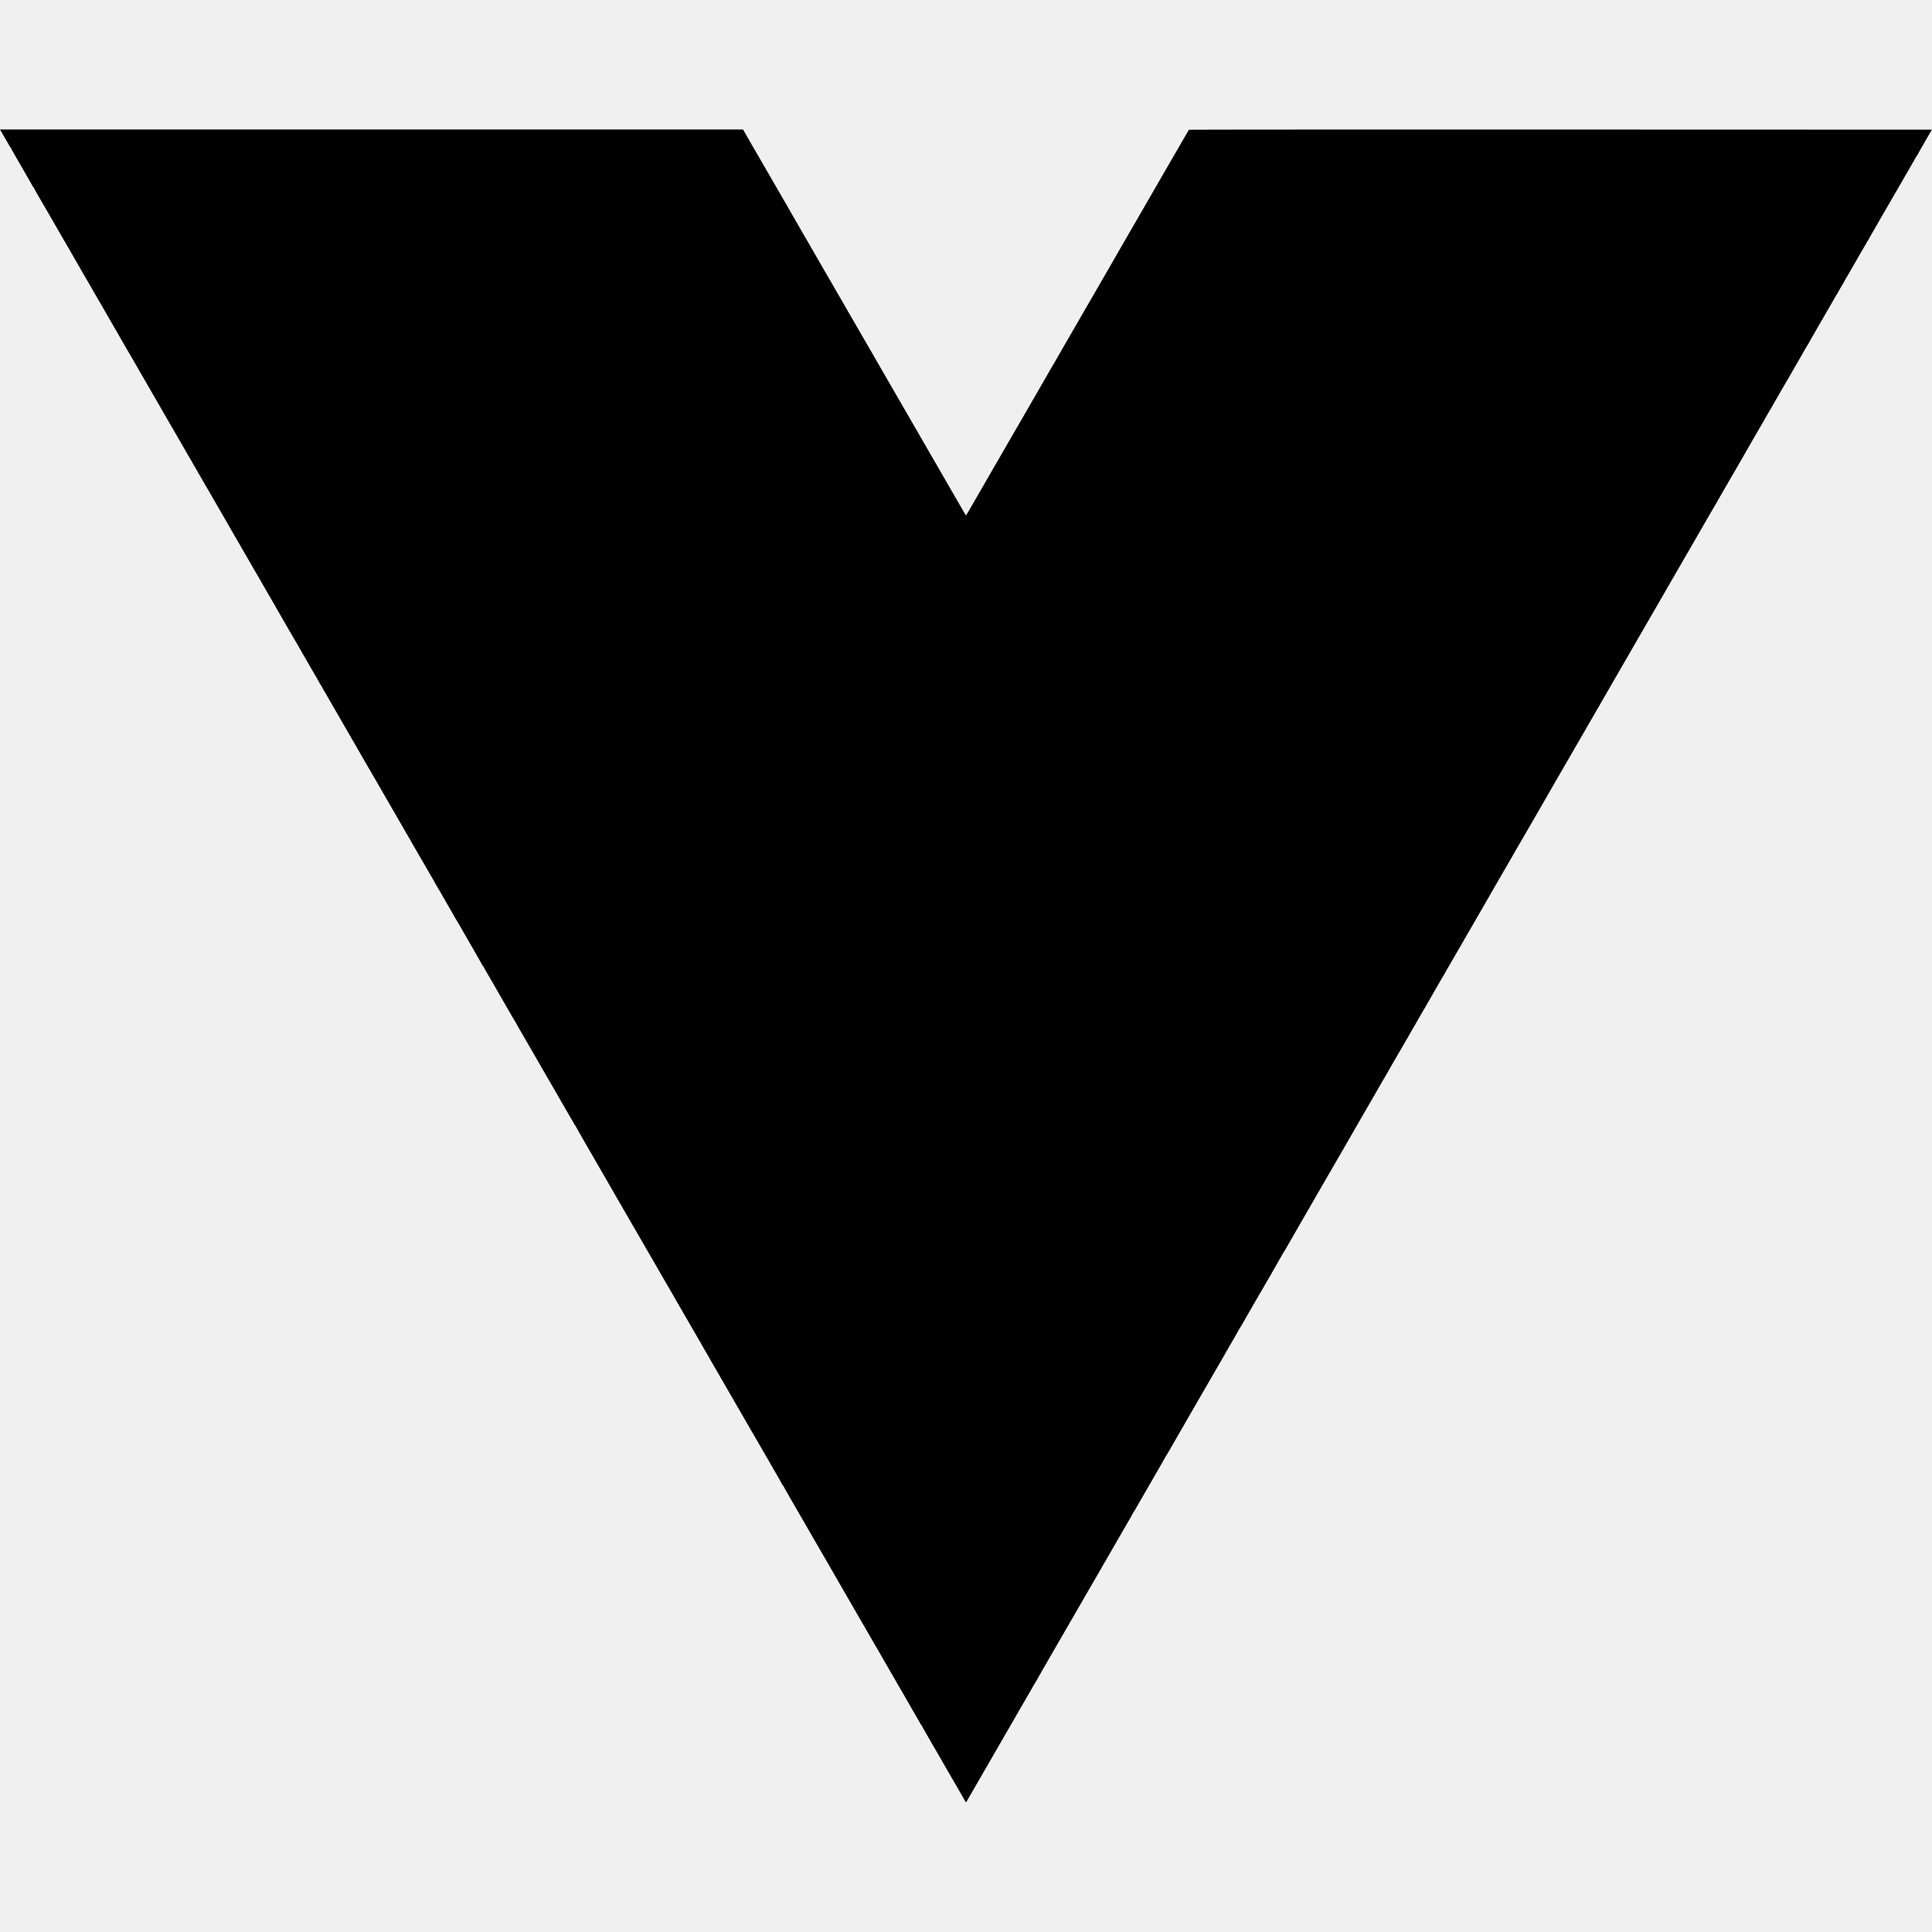
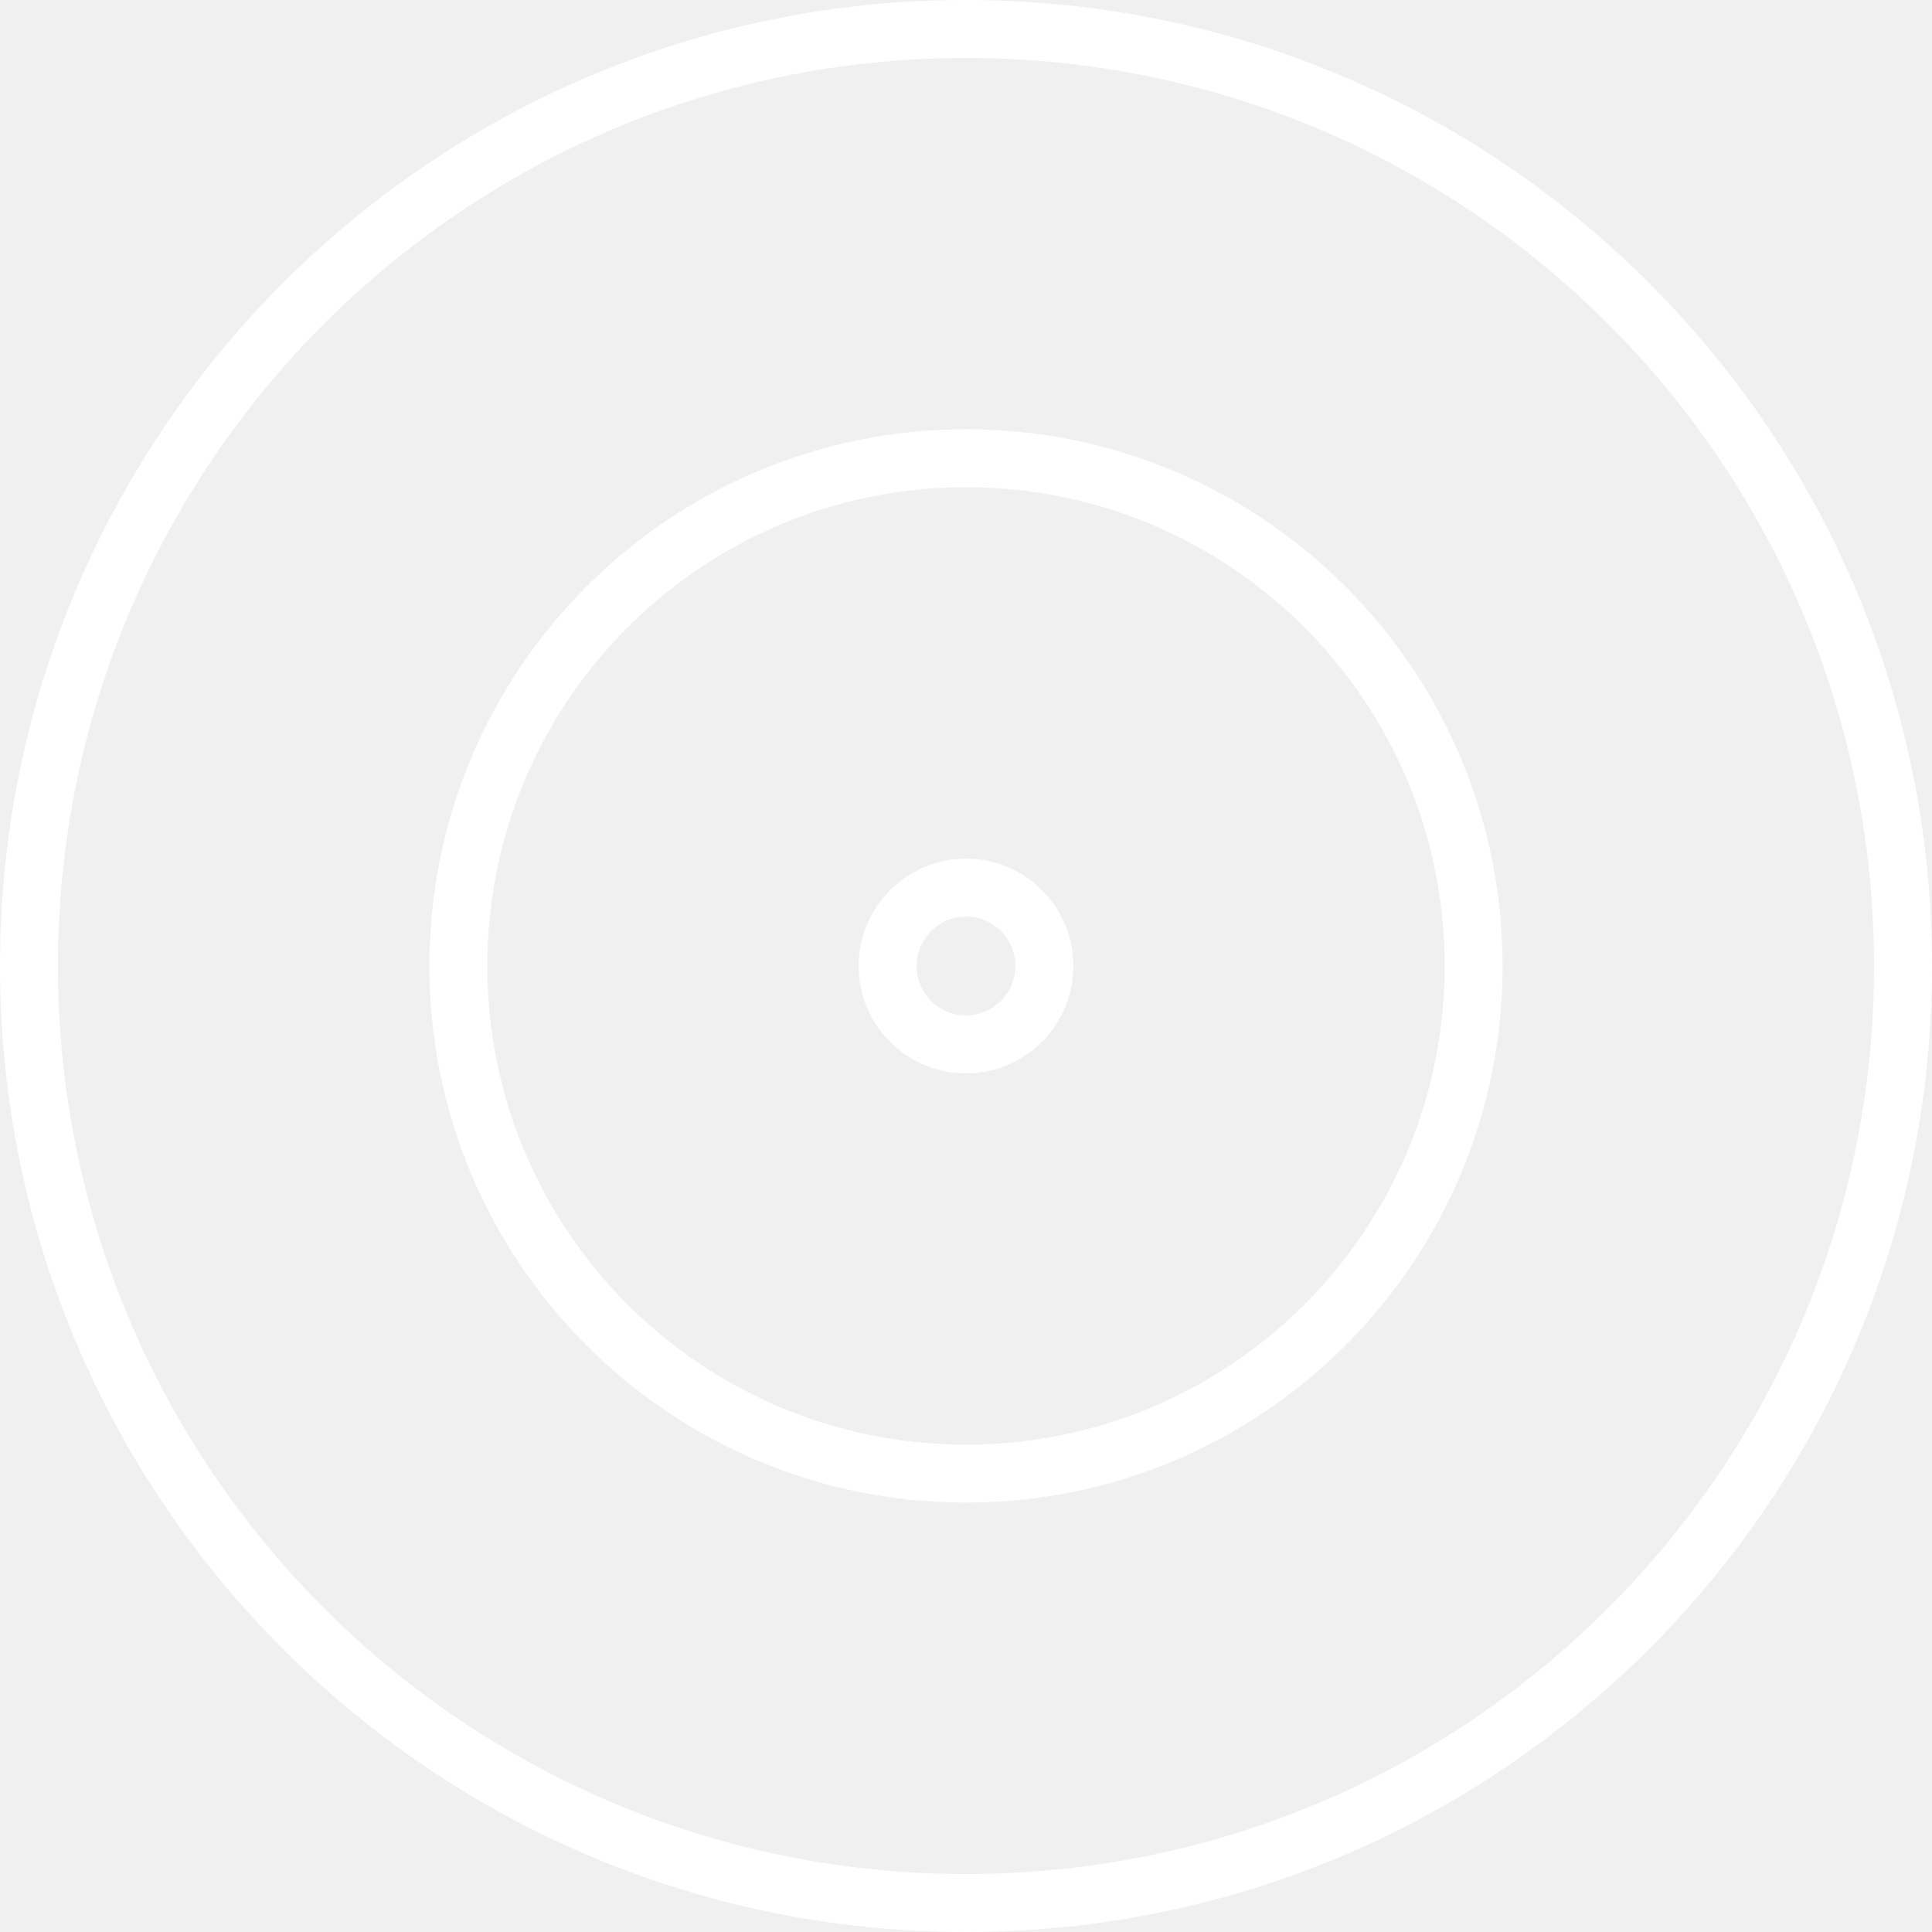
- <svg xmlns="http://www.w3.org/2000/svg" version="1.0" width="16pt" height="16pt" viewBox="0 0 16 16" preserveAspectRatio="xMidYMid meet">
-   <g transform="translate(0,16) scale(0.00032,-0.00032)" fill="#000000" stroke="none">
-     <path d="M18 46618 c45 -75 122 -207 122 -211 0 -2 25 -45 55 -95 30 -50 55 -96 55 -102 0 -5 5 -10 10 -10 6 0 10 -4 10 -9 0 -5 73 -135 161 -288 89 -153 173 -298 187 -323 14 -25 32 -57 41 -72 88 -149 187 -324 189 -335 2 -7 8 -13 13 -13 5 0 9 -4 9 -10 0 -5 46 -89 103 -187 175 -302 490 -846 507 -876 8 -16 20 -36 25 -45 28 -46 290 -498 339 -585 13 -23 74 -129 136 -236 61 -107 123 -215 137 -240 14 -25 29 -50 33 -56 5 -5 23 -37 40 -70 18 -33 38 -67 44 -75 11 -16 21 -33 63 -109 14 -25 29 -50 33 -56 4 -5 21 -35 38 -65 55 -100 261 -455 269 -465 4 -5 14 -21 20 -35 15 -29 41 -75 103 -180 24 -41 52 -88 60 -105 9 -16 57 -100 107 -185 112 -193 362 -626 380 -660 8 -14 23 -38 33 -55 11 -16 23 -37 27 -45 4 -8 26 -46 48 -85 23 -38 53 -90 67 -115 46 -81 64 -113 178 -310 62 -107 121 -210 132 -227 37 -67 56 -99 85 -148 16 -27 32 -57 36 -65 4 -8 15 -27 25 -42 9 -15 53 -89 96 -165 44 -76 177 -307 296 -513 120 -206 268 -463 330 -570 131 -227 117 -203 200 -348 36 -62 73 -125 82 -140 10 -15 21 -34 25 -42 4 -8 20 -37 36 -65 17 -27 38 -65 48 -82 49 -85 64 -111 87 -153 13 -25 28 -49 32 -55 4 -5 78 -134 165 -285 87 -151 166 -288 176 -305 10 -16 26 -43 35 -59 9 -17 125 -217 257 -445 132 -229 253 -441 270 -471 17 -30 45 -79 64 -108 18 -29 33 -54 33 -57 0 -2 20 -37 44 -77 24 -40 123 -212 221 -383 97 -170 190 -330 205 -355 16 -25 39 -65 53 -90 13 -25 81 -144 152 -265 70 -121 137 -238 150 -260 12 -22 37 -65 55 -95 18 -30 43 -73 55 -95 12 -22 48 -85 80 -140 77 -132 163 -280 190 -330 13 -22 71 -123 130 -225 59 -102 116 -199 126 -217 10 -17 29 -50 43 -72 15 -22 26 -43 26 -45 0 -2 27 -50 60 -106 33 -56 60 -103 60 -105 0 -2 55 -98 90 -155 8 -14 182 -316 239 -414 13 -22 45 -79 72 -124 27 -46 49 -86 49 -89 0 -2 14 -24 30 -48 16 -24 30 -46 30 -49 0 -5 74 -135 100 -176 5 -8 24 -42 43 -75 50 -88 58 -101 262 -455 104 -179 199 -345 213 -370 14 -25 28 -49 32 -55 4 -5 17 -26 28 -45 10 -19 62 -109 114 -200 114 -197 133 -230 170 -295 16 -27 33 -57 38 -65 17 -28 96 -165 103 -180 4 -8 16 -28 26 -45 10 -16 77 -131 148 -255 72 -124 181 -313 243 -420 62 -107 121 -209 131 -227 35 -62 323 -560 392 -678 38 -66 83 -145 100 -175 16 -30 33 -59 37 -65 4 -5 17 -27 29 -47 34 -61 56 -100 90 -156 17 -29 31 -55 31 -57 0 -2 17 -32 39 -67 21 -35 134 -229 251 -433 117 -203 235 -407 261 -451 27 -45 49 -85 49 -88 0 -4 8 -19 19 -34 15 -21 200 -341 309 -533 10 -19 33 -58 51 -87 17 -29 31 -54 31 -56 0 -2 25 -44 55 -94 30 -50 55 -95 55 -98 0 -4 6 -15 14 -23 7 -9 27 -41 43 -71 17 -30 170 -297 342 -594 171 -296 311 -542 311 -547 0 -5 5 -9 10 -9 6 0 10 -4 10 -10 0 -5 22 -47 49 -92 27 -46 58 -99 68 -118 24 -43 81 -140 93 -160 5 -8 66 -114 135 -235 69 -121 130 -227 135 -235 12 -21 259 -447 283 -490 10 -19 28 -47 38 -62 11 -14 19 -29 19 -32 0 -3 37 -69 83 -148 99 -170 305 -526 337 -583 13 -22 31 -53 41 -70 11 -16 22 -37 26 -45 7 -14 82 -146 103 -180 14 -24 181 -311 205 -355 13 -22 46 -80 75 -130 29 -49 64 -110 78 -135 14 -25 51 -88 82 -140 31 -52 59 -102 63 -110 4 -8 18 -33 31 -55 205 -353 284 -489 309 -535 17 -30 45 -78 62 -106 18 -28 36 -60 39 -72 4 -12 12 -22 17 -22 5 0 9 -4 9 -10 0 -5 109 -197 241 -427 133 -230 250 -431 259 -448 51 -90 222 -385 280 -485 37 -63 78 -135 92 -160 14 -25 67 -117 118 -205 51 -88 101 -175 111 -193 34 -58 55 -95 149 -257 51 -88 101 -173 110 -190 9 -16 76 -131 147 -255 72 -124 140 -241 151 -260 61 -108 281 -489 355 -615 38 -66 77 -133 87 -150 35 -63 91 -161 100 -175 14 -23 99 -169 128 -220 54 -97 135 -235 142 -245 4 -5 20 -32 35 -60 26 -48 238 -416 276 -480 10 -16 26 -46 37 -65 30 -53 382 -661 403 -695 10 -16 22 -37 26 -45 4 -8 26 -48 50 -88 24 -41 43 -75 43 -77 0 -2 22 -40 50 -85 27 -45 50 -84 50 -86 0 -3 38 -69 83 -147 84 -142 302 -520 340 -587 10 -19 34 -60 52 -90 18 -30 44 -75 57 -100 14 -25 45 -79 70 -120 25 -41 56 -96 70 -121 14 -25 77 -133 138 -240 62 -107 122 -210 132 -229 25 -43 310 -535 337 -581 11 -19 26 -45 34 -59 17 -32 238 -414 266 -460 11 -19 24 -41 28 -49 3 -7 75 -133 160 -278 84 -146 153 -269 153 -274 0 -5 5 -9 10 -9 6 0 10 -4 10 -10 0 -5 82 -150 181 -322 182 -314 201 -346 240 -415 12 -21 80 -139 152 -263 71 -124 141 -245 155 -270 14 -25 28 -49 32 -55 6 -8 145 -248 220 -380 37 -66 209 -362 229 -395 11 -19 24 -42 28 -49 4 -8 67 -118 140 -243 73 -125 133 -230 133 -233 0 -2 15 -28 33 -57 19 -29 47 -78 64 -108 17 -30 53 -93 79 -139 53 -90 82 -141 157 -272 82 -142 115 -199 381 -659 142 -245 268 -463 281 -485 12 -22 71 -125 132 -230 60 -104 172 -298 248 -430 76 -132 146 -253 156 -270 11 -16 22 -36 26 -44 3 -8 30 -54 60 -103 29 -49 53 -91 53 -93 0 -3 18 -34 40 -70 22 -36 40 -67 40 -69 0 -2 37 -66 81 -142 45 -77 98 -168 119 -204 20 -36 47 -81 58 -100 12 -19 27 -47 33 -62 6 -16 15 -28 20 -28 5 0 9 -4 9 -9 0 -6 63 -118 140 -251 77 -133 140 -243 140 -245 0 -2 18 -33 41 -70 22 -37 49 -83 60 -101 10 -19 29 -51 40 -71 25 -45 109 -189 126 -218 7 -11 17 -29 22 -40 6 -11 22 -38 35 -60 14 -22 37 -62 52 -90 14 -27 35 -62 45 -77 11 -14 19 -29 19 -32 0 -3 18 -35 40 -71 22 -36 40 -67 40 -69 0 -2 19 -35 42 -72 23 -38 55 -94 72 -124 26 -47 139 -244 171 -298 6 -9 21 -36 34 -60 28 -48 37 -51 51 -19 6 12 19 36 29 52 10 17 27 46 38 65 11 19 104 181 208 360 103 179 199 345 213 370 14 25 42 74 64 109 21 34 38 65 38 67 0 2 18 33 40 69 22 36 40 67 40 69 0 3 177 310 199 346 16 26 136 234 140 244 2 5 25 44 52 88 27 44 49 81 49 84 0 2 18 34 40 70 22 36 40 67 40 69 0 2 20 36 43 77 35 58 169 289 297 513 9 17 50 86 90 155 40 69 86 150 103 180 16 30 35 62 41 70 6 8 16 24 22 35 35 64 72 129 167 293 59 100 116 199 127 220 11 20 30 53 41 72 43 72 1070 1850 1121 1940 14 25 65 113 113 195 48 83 96 166 107 185 10 19 28 50 38 68 11 18 73 124 137 235 64 111 175 303 246 427 71 124 173 299 225 390 52 91 116 202 143 248 27 45 49 85 49 89 0 4 6 14 14 22 7 9 28 43 46 76 26 47 251 436 378 655 11 19 29 51 40 70 11 19 101 176 201 348 99 172 181 317 181 323 0 5 5 9 10 9 6 0 10 5 10 11 0 6 8 23 18 37 11 15 32 52 49 82 16 30 130 228 253 440 122 212 234 405 248 430 13 25 39 70 57 100 39 65 69 117 130 225 25 44 50 87 55 95 12 19 78 134 220 380 61 107 129 224 150 260 161 277 222 382 246 425 15 28 47 83 71 123 24 41 43 78 43 83 0 5 4 9 8 9 4 0 13 12 19 28 7 15 23 45 36 67 66 110 277 478 277 483 0 3 6 13 14 21 7 9 27 41 43 71 17 30 45 80 63 110 34 57 375 649 394 685 6 11 16 27 22 35 6 8 26 42 44 75 18 33 41 74 51 90 10 17 24 41 32 55 54 97 72 128 88 152 11 14 19 28 19 30 0 3 79 141 175 308 96 167 175 305 175 308 0 3 6 13 14 21 7 9 26 39 41 66 33 60 276 483 338 587 24 40 46 80 50 88 4 8 13 24 20 35 14 23 95 163 125 215 11 19 52 91 92 160 40 69 80 139 90 155 9 17 103 179 207 360 105 182 200 346 211 365 103 181 463 802 489 845 7 11 15 27 19 35 4 8 29 51 55 95 64 110 828 1433 848 1470 9 17 24 41 33 55 9 14 29 48 45 77 15 28 52 93 82 145 30 51 62 107 71 123 17 30 231 398 400 690 51 88 103 179 115 202 12 23 26 48 32 55 6 7 24 38 40 68 17 30 61 107 98 170 37 63 84 144 103 180 19 36 41 72 48 81 8 8 14 18 14 21 0 4 27 51 59 106 32 55 72 124 89 154 16 29 71 125 122 213 51 88 104 180 118 205 13 25 28 50 32 55 4 6 17 26 28 45 11 19 45 80 77 135 31 55 66 116 77 135 11 19 88 152 171 295 401 694 620 1072 650 1125 11 19 87 152 170 295 83 143 158 273 166 288 9 16 21 36 26 45 6 9 31 52 55 96 25 43 54 94 66 115 11 20 95 164 186 321 91 157 173 299 182 315 9 17 26 46 37 65 12 19 66 114 121 210 56 96 108 186 117 200 8 14 24 40 34 59 24 45 383 664 412 713 5 9 17 29 26 45 15 28 120 210 241 419 36 61 68 117 72 125 4 8 12 23 19 34 35 57 245 420 262 453 11 20 35 61 53 90 17 29 32 54 32 56 0 3 28 51 62 108 33 57 70 119 80 138 10 19 23 42 28 50 5 8 32 53 59 100 27 47 149 258 271 470 122 212 234 405 248 430 30 53 62 108 80 135 6 11 15 27 19 35 4 8 85 150 181 315 96 165 187 323 202 350 31 56 116 202 130 225 5 8 25 42 43 75 19 33 92 159 162 280 149 257 157 271 202 350 19 33 38 67 43 75 9 14 228 392 275 475 12 22 55 96 95 165 40 69 80 139 90 155 24 42 202 350 221 383 9 15 27 47 41 72 14 25 75 131 136 236 61 106 121 210 134 232 99 172 271 470 279 482 5 8 23 40 40 70 18 30 81 141 142 245 60 105 121 210 135 235 14 25 71 124 127 220 56 96 143 247 194 335 51 88 96 167 102 175 14 24 180 311 204 355 23 43 340 590 356 615 5 8 50 87 101 175 171 301 517 898 582 1008 25 43 46 81 46 83 0 2 12 23 27 47 14 23 40 67 56 97 16 30 35 62 42 70 7 8 15 22 18 30 4 8 20 38 37 65 16 28 33 57 37 65 6 12 111 196 143 250 5 8 55 95 112 193 57 98 113 195 126 215 12 20 27 46 32 57 6 11 14 27 20 35 5 8 76 130 156 270 80 140 165 287 187 325 23 39 52 90 66 115 13 25 30 52 37 61 8 8 14 18 14 21 0 4 41 77 92 165 50 87 175 302 276 478 101 176 208 360 236 408 28 49 67 117 86 152 19 35 41 70 48 77 6 6 12 15 12 19 0 7 124 224 167 291 12 21 23 40 23 42 0 2 21 40 46 83 26 43 55 92 64 109 54 95 327 568 354 614 19 30 45 75 59 100 71 128 82 145 89 148 4 2 8 8 8 13 0 5 42 82 94 172 311 538 496 858 518 897 14 25 40 70 58 100 18 30 42 71 53 90 10 19 79 139 152 265 73 127 142 246 153 265 10 19 43 76 72 125 29 50 63 108 75 130 65 116 80 140 87 143 4 2 8 8 8 12 0 8 114 212 140 250 6 8 14 24 20 35 5 11 54 97 108 190 l100 170 -9611 3 c-5286 1 -9614 -1 -9618 -5 -5 -6 -419 -719 -619 -1068 -89 -155 -267 -463 -323 -560 -38 -66 -81 -140 -95 -165 -31 -56 -263 -457 -526 -910 -110 -190 -224 -388 -254 -440 -29 -52 -61 -109 -71 -125 -23 -39 -243 -420 -268 -465 -11 -19 -204 -352 -428 -740 -224 -388 -477 -826 -563 -975 -85 -148 -185 -322 -222 -385 -37 -63 -120 -207 -185 -320 -65 -113 -177 -306 -248 -430 -72 -124 -172 -297 -222 -385 -51 -88 -142 -245 -202 -350 -131 -226 -247 -427 -408 -705 -65 -113 -249 -432 -410 -710 -160 -278 -388 -673 -506 -877 -118 -205 -216 -373 -219 -373 -3 0 -52 82 -109 183 -58 100 -144 250 -192 332 -95 164 -402 696 -647 1120 -85 149 -228 396 -317 550 -212 365 -982 1700 -1008 1745 -10 19 -43 76 -72 125 -29 50 -64 110 -77 135 -14 25 -63 110 -110 190 -47 80 -96 165 -110 190 -14 25 -99 171 -188 325 -89 154 -174 300 -188 325 -13 25 -64 113 -112 195 -48 83 -140 242 -205 355 -65 113 -183 317 -263 454 -79 137 -152 264 -163 282 -50 89 -335 583 -354 614 -12 19 -34 58 -50 85 -15 28 -129 226 -253 440 -124 215 -235 408 -247 430 -12 22 -69 121 -127 220 -58 99 -226 389 -373 645 -148 256 -324 561 -392 678 -67 117 -134 232 -147 255 -13 23 -33 59 -46 80 l-22 37 -9615 0 -9615 0 20 -32z" />
-   </g>
+ <svg xmlns="http://www.w3.org/2000/svg" width="16" height="16" viewBox="0 0 16 16" fill="none">
+   <path fill-rule="evenodd" clip-rule="evenodd" d="M8 15.52C12.153 15.52 15.52 12.153 15.52 8C15.52 3.847 12.153 0.48 8 0.48C3.847 0.48 0.48 3.847 0.48 8C0.48 12.153 3.847 15.52 8 15.52ZM8 16C12.418 16 16 12.418 16 8C16 3.582 12.418 0 8 0C3.582 0 0 3.582 0 8C0 12.418 3.582 16 8 16Z" fill="white" />
+   <path fill-rule="evenodd" clip-rule="evenodd" d="M8 11.964C10.19 11.964 11.964 10.189 11.964 8C11.964 5.81 10.19 4.035 8 4.035C5.81 4.035 4.036 5.81 4.036 8C4.036 10.189 5.81 11.964 8 11.964ZM8 12.444C10.455 12.444 12.444 10.454 12.444 8C12.444 5.545 10.455 3.555 8 3.555C5.545 3.555 3.556 5.545 3.556 8C3.556 10.454 5.545 12.444 8 12.444Z" fill="white" />
+   <path fill-rule="evenodd" clip-rule="evenodd" d="M8 8.409C7.774 8.409 7.591 8.226 7.591 8C7.591 7.774 7.774 7.591 8 7.591C8.226 7.591 8.409 7.774 8.409 8C8.409 8.226 8.226 8.409 8 8.409ZM8 8.889C7.509 8.889 7.111 8.491 7.111 8C7.111 7.509 7.509 7.111 8 7.111C8.491 7.111 8.889 7.509 8.889 8C8.889 8.491 8.491 8.889 8 8.889Z" fill="white" />
</svg>
